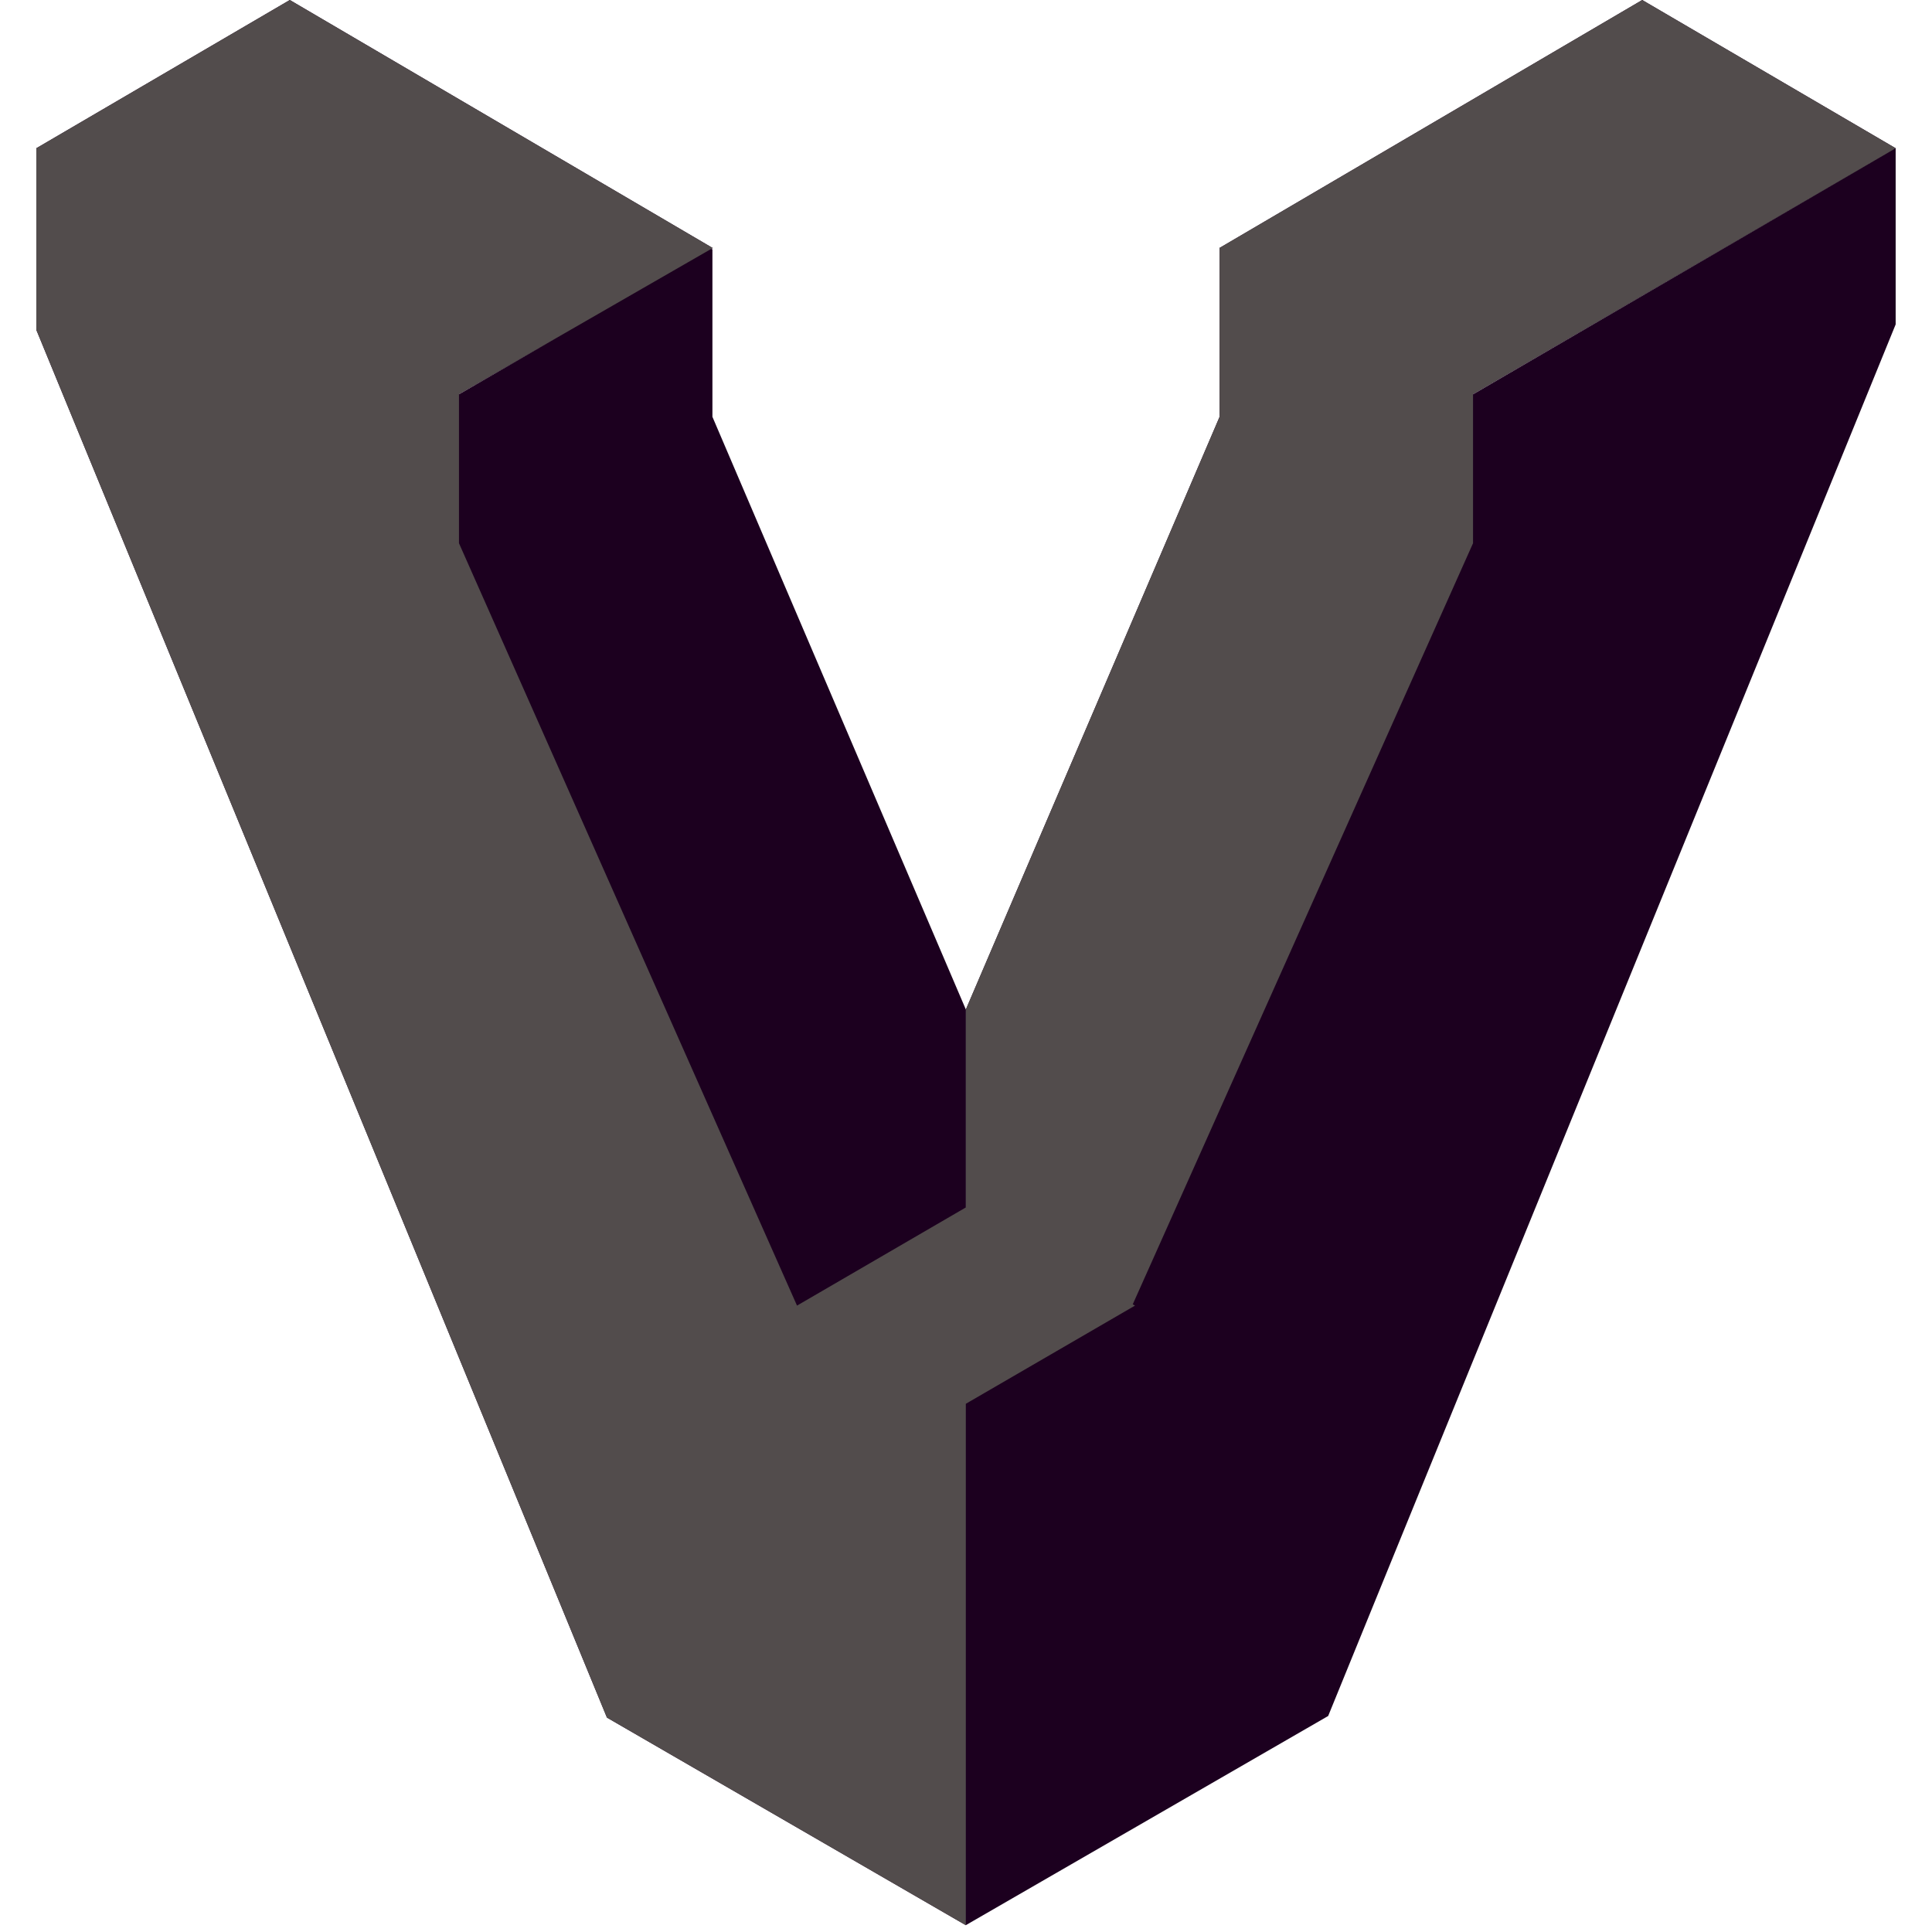
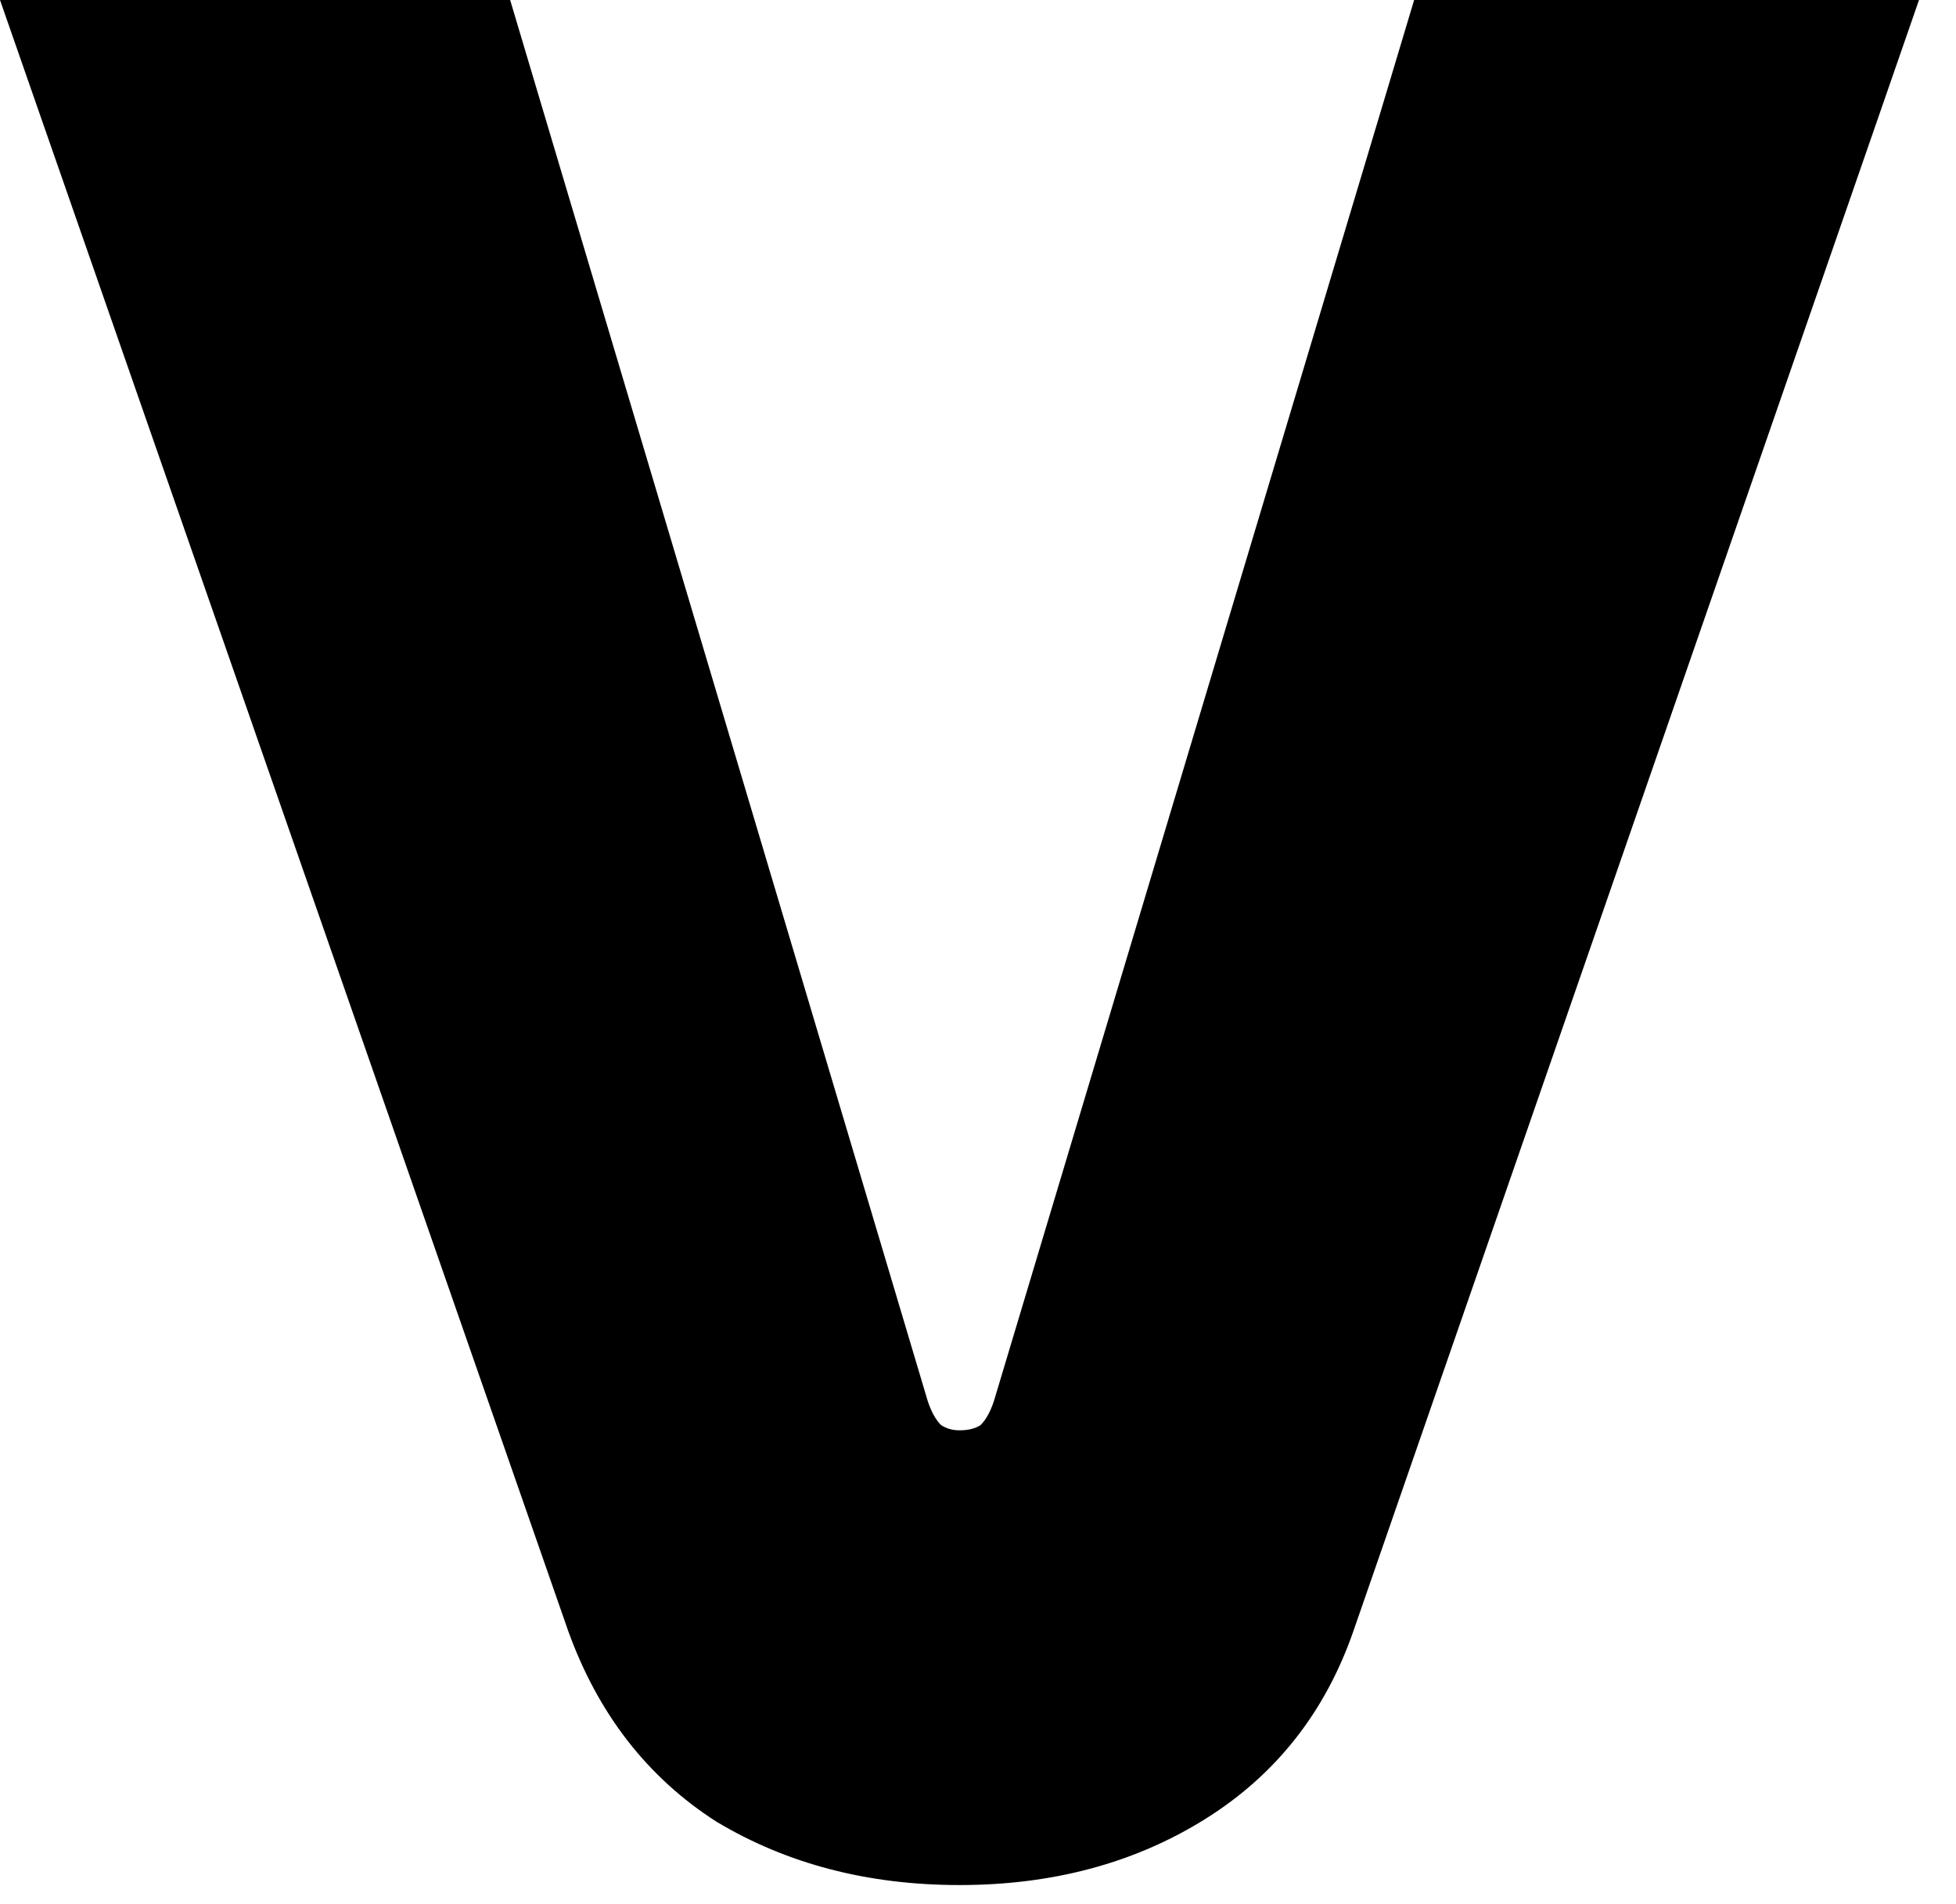
- <svg xmlns="http://www.w3.org/2000/svg" width="40" height="40">
-   <path fill="#1C001F" transform="scale(0.0390625 0.0390625)" d="M870.407 0L1004.74 78.57L780.74 208.841L780.738 208.996L1004.74 78.57L1004.74 171.937L703.955 909.512L511.908 1020.38L511.908 1020.4L511.896 1020.39L511.887 1020.4L511.885 1020.38L321.689 910.363L19.248 174.828L19.248 78.57L153.6 0L377.768 131.461L377.001 131.9L377.598 132.141L377.598 220.916L511.908 535.027L511.908 639.969L511.929 639.958L511.929 535.027L646.409 220.916L646.409 131.291L646.579 131.291L870.407 0ZM294.8 179.192L243.267 208.841L243.265 208.996L294.8 179.192Z" />
-   <path fill="#524C4C" transform="scale(0.0390625 0.0390625)" d="M870.407 1.88811e-14L646.579 131.291L646.409 131.291L646.409 220.916L511.929 535.027L511.929 639.958L422.432 691.998L243.267 287.922L243.267 208.841L377.768 131.461L153.6 0L19.248 78.57L19.248 174.828L321.689 910.363L511.908 1020.4L511.908 744.038L601.575 691.998L600.385 691.318L780.74 287.922L780.74 208.841L1004.74 78.57L870.407 1.88811e-14Z" />
+ <svg xmlns="http://www.w3.org/2000/svg" width="37" height="36" viewBox="0 0 37 36" fill="none">
+   <path d="M18.15 35.65C16.417 35.65 14.883 35.25 13.55 34.45C12.25 33.617 11.317 32.417 10.75 30.85L0 -2.38419e-06H9.65L17.55 26.5C17.617 26.7 17.7 26.85 17.8 26.95C17.9 27.017 18.017 27.05 18.15 27.05C18.317 27.05 18.45 27.017 18.55 26.95C18.65 26.85 18.733 26.7 18.8 26.5L26.75 -2.38419e-06H36.3L25.6 30.85C25.067 32.383 24.133 33.567 22.8 34.4C21.467 35.233 19.917 35.65 18.15 35.65Z" fill="black" />
</svg>
